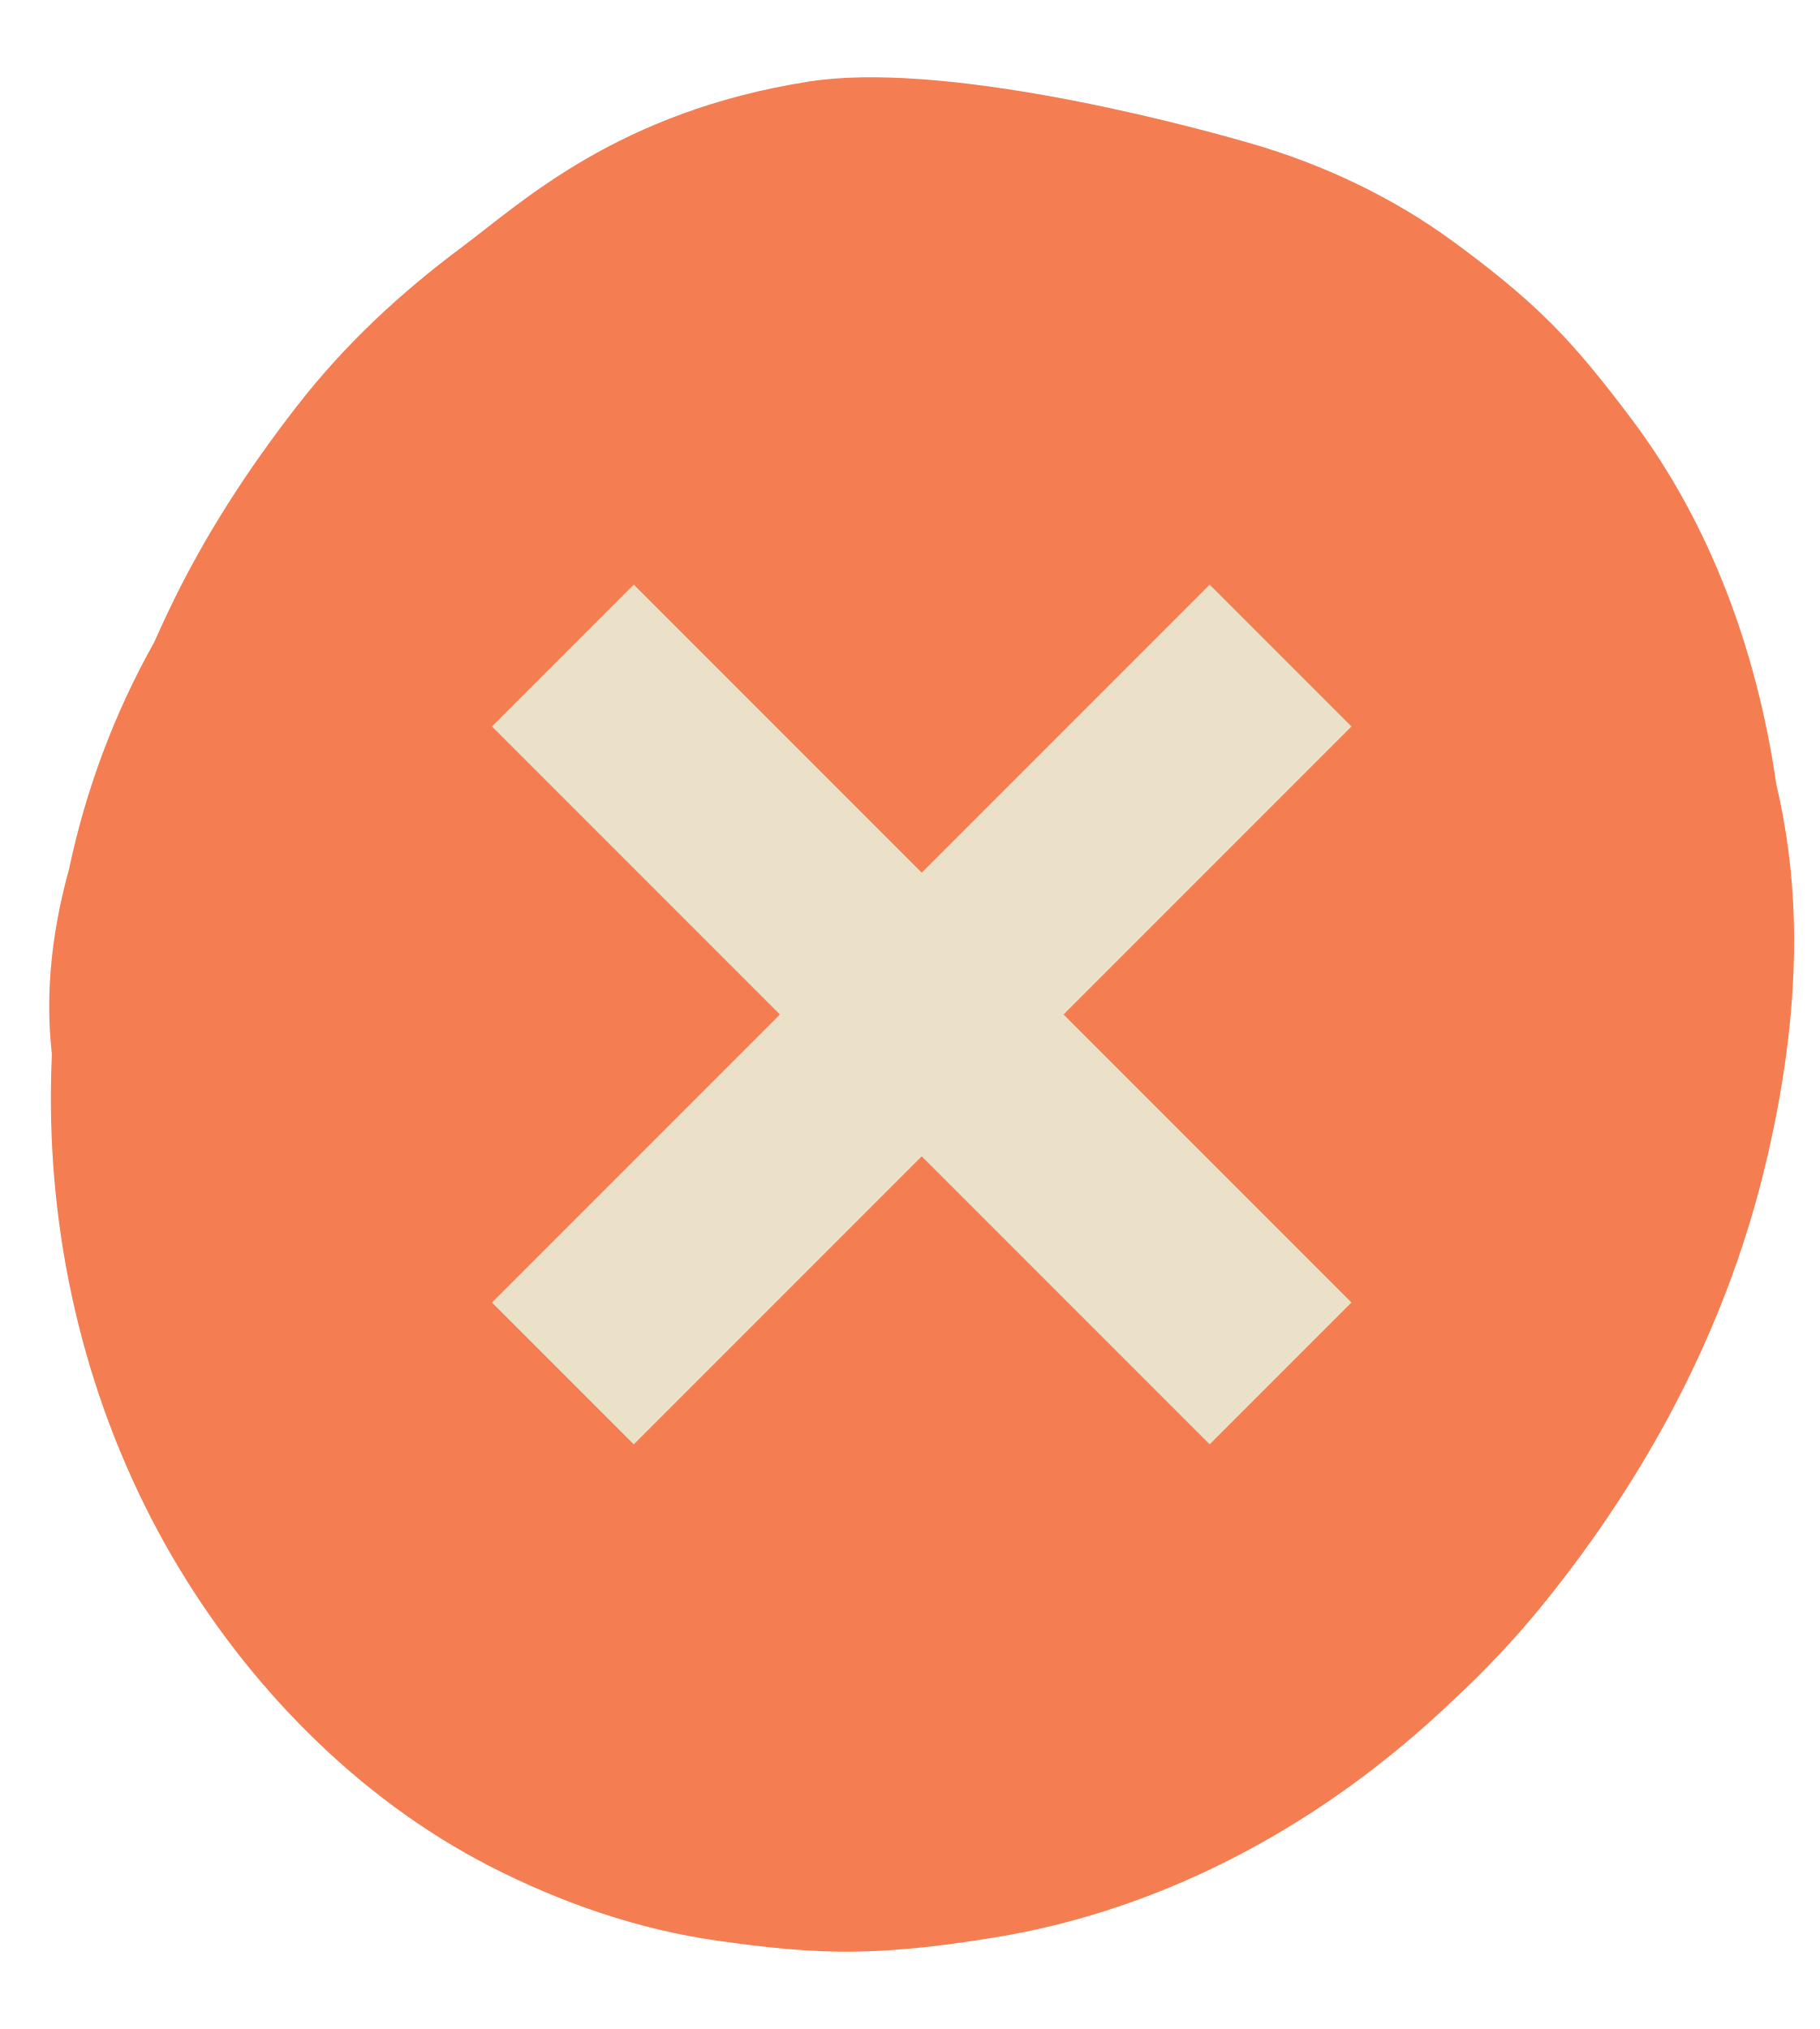
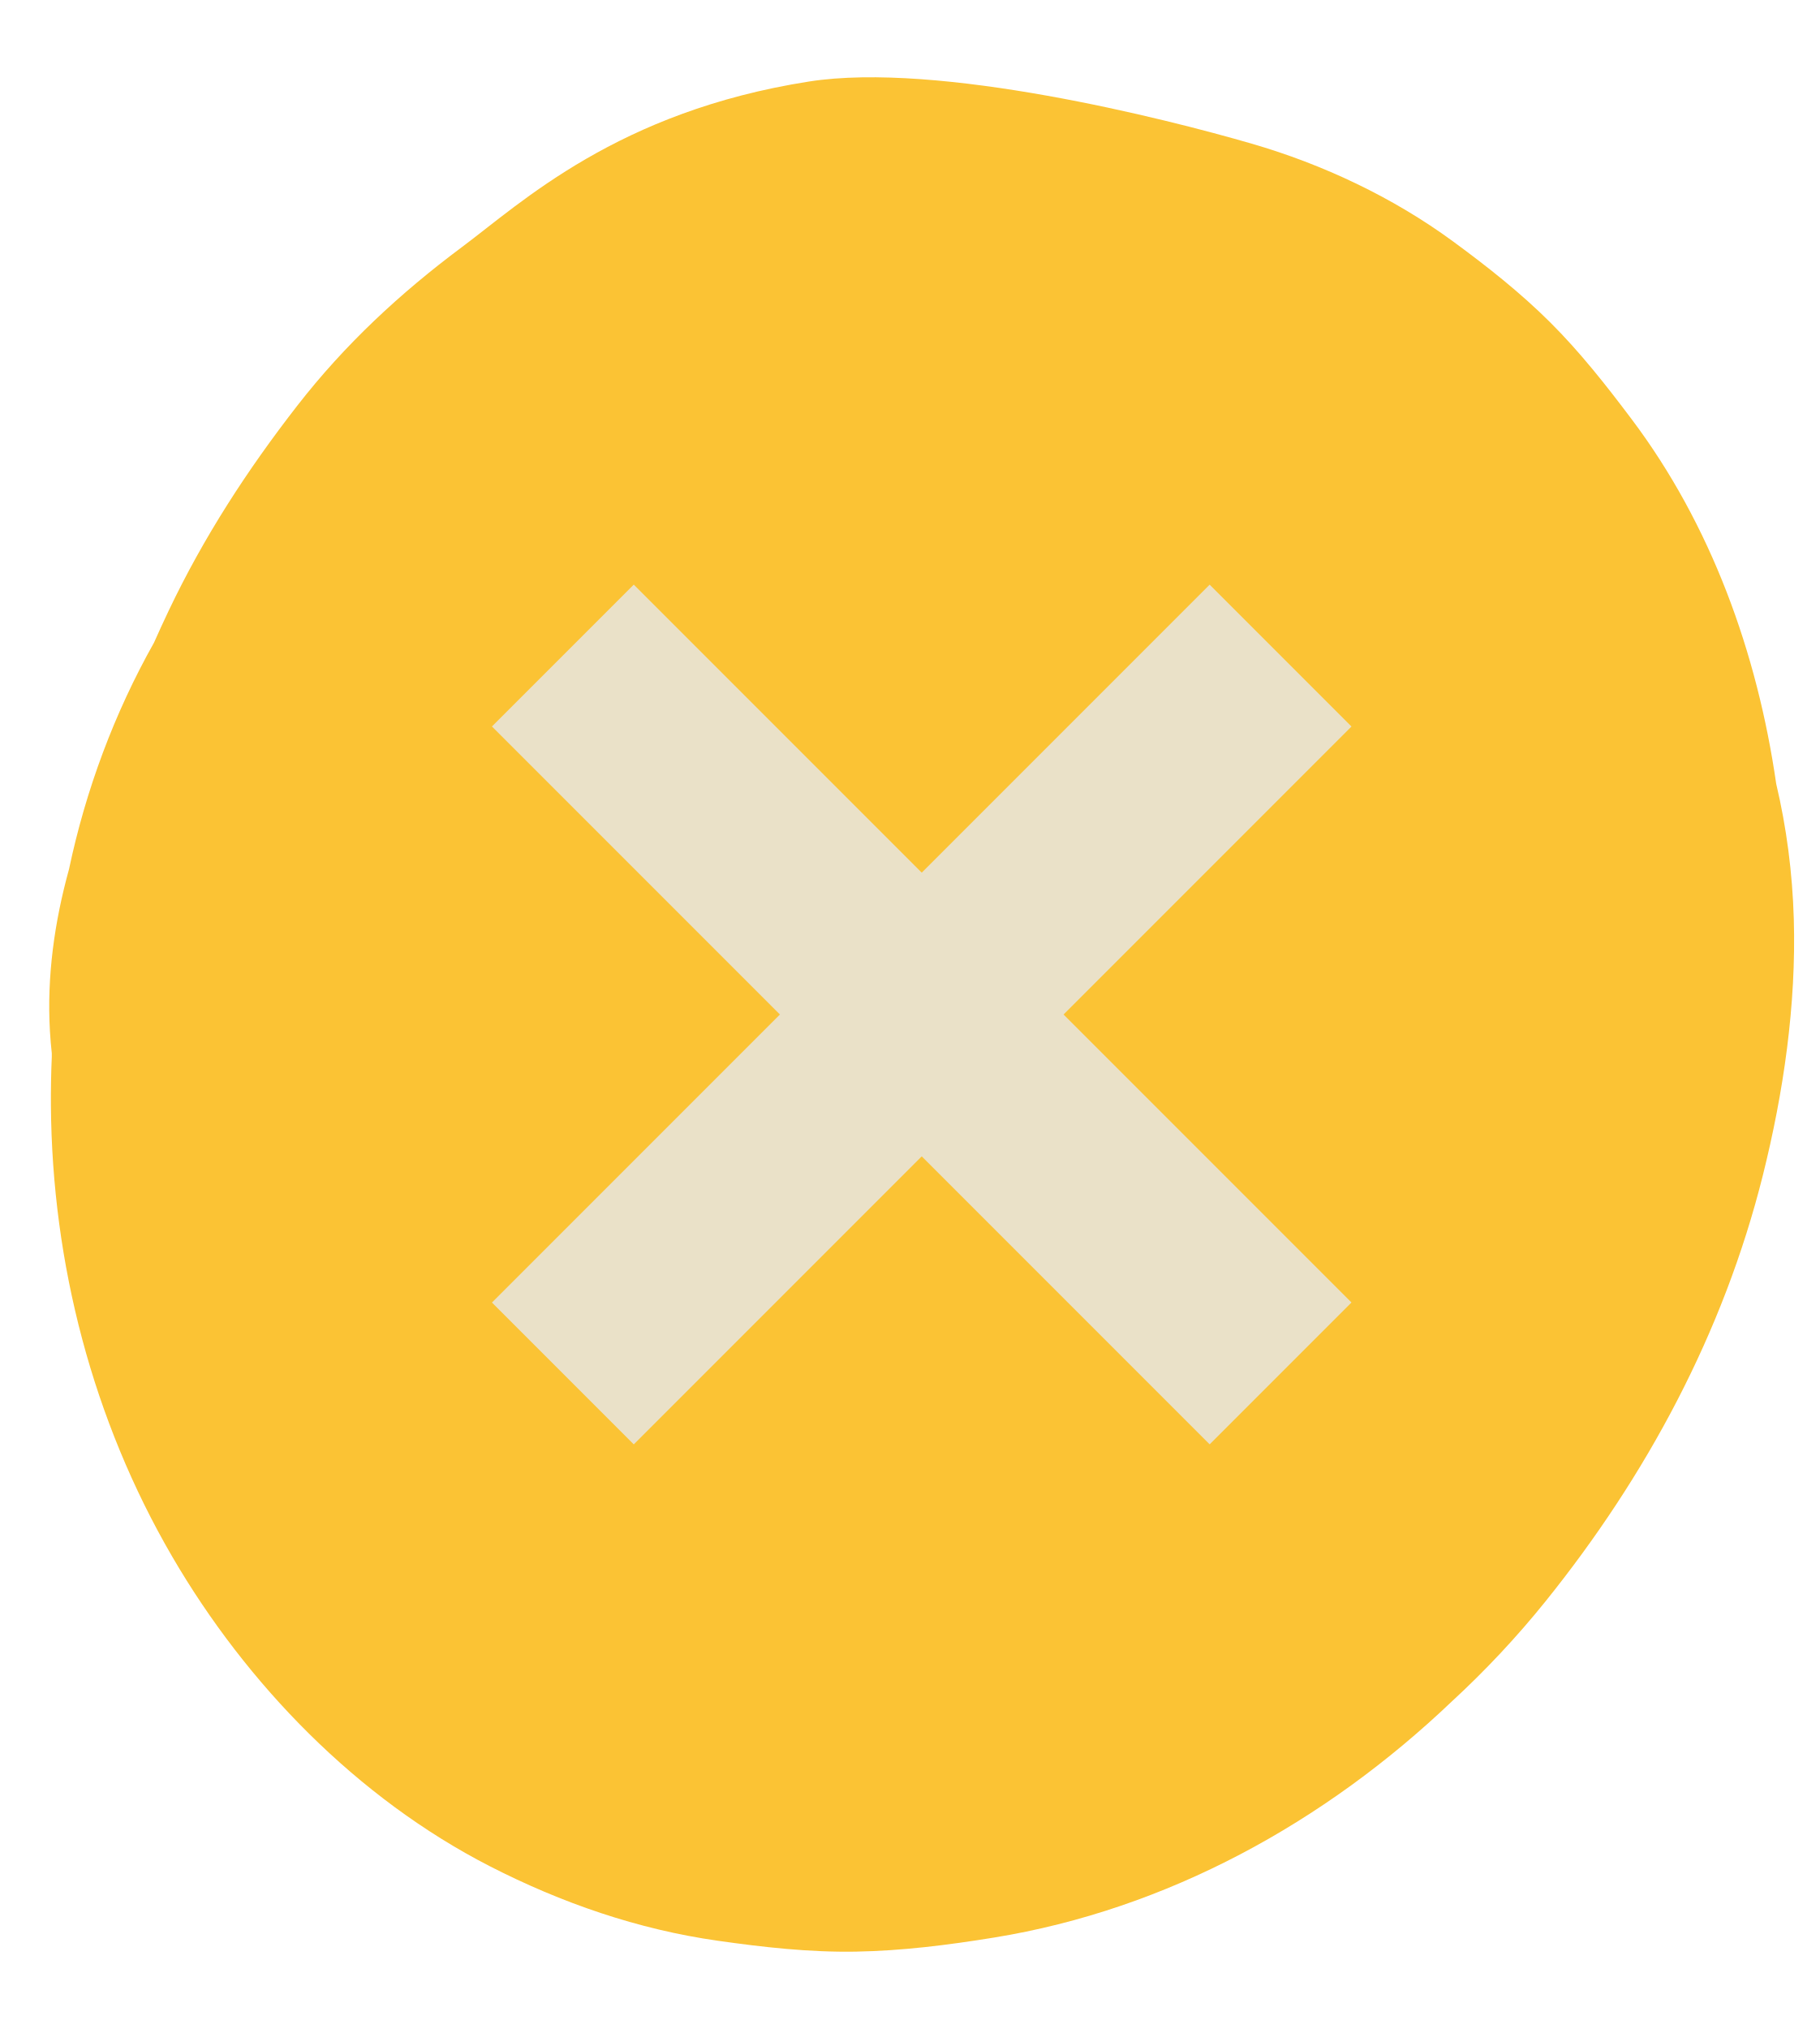
<svg xmlns="http://www.w3.org/2000/svg" id="Layer_1" data-name="Layer 1" viewBox="0 0 353.83 394.42">
  <defs>
    <style>
      .cls-1 {
        fill: #eae1c8;
      }

      .cls-2 {
-         fill: #f47d51;
+         fill: #FBC334;
      }
    </style>
  </defs>
  <path class="cls-2" d="M348.78,178.64c-.27-9.02-1.41-17.76-3.42-26.27-3.68-25.44-12.63-50.32-28.13-70.91-4.95-6.58-10.02-13.03-15.86-18.84-5.81-5.78-12.26-10.86-18.86-15.7-11.66-8.55-25.26-14.97-39.13-18.99-16.64-4.84-60.88-16.03-86.1-12.08-37.19,5.83-55.92,23.58-67.41,32.14-12.11,9.03-22.82,18.97-32.1,30.91-9.71,12.49-18.16,25.5-24.97,39.81-.98,2.06-1.93,4.13-2.86,6.22-7.69,13.67-13.26,28.58-16.52,44.03-2.83,10.25-4.33,20.84-3.71,31.52,.08,1.43,.21,2.85,.36,4.27,0,.24,0,.47,0,.71-.14,3.15-.19,6.31-.17,9.47,.22,30.64,8.14,61.15,23.59,87.67,14.49,24.88,35.99,46.97,61.75,60.18,13.93,7.14,28.8,12.28,44.3,14.48,8.93,1.27,17.8,2.27,26.84,2.12,9-.15,18-1.29,26.87-2.73,33.73-5.48,64.36-22.4,88.99-45.86,6.55-6.03,12.65-12.53,18.24-19.47,19.66-24.42,34.62-52.24,42.27-82.8,4.04-16.14,6.52-33.23,6.03-49.89h0Z" />
  <g>
    <rect class="cls-1" x="80.54" y="177.71" width="197.35" height="39" transform="translate(-86.96 184.49) rotate(-45)" />
    <rect class="cls-1" x="159.72" y="98.53" width="39" height="197.35" transform="translate(-86.96 184.49) rotate(-45)" />
  </g>
</svg>
